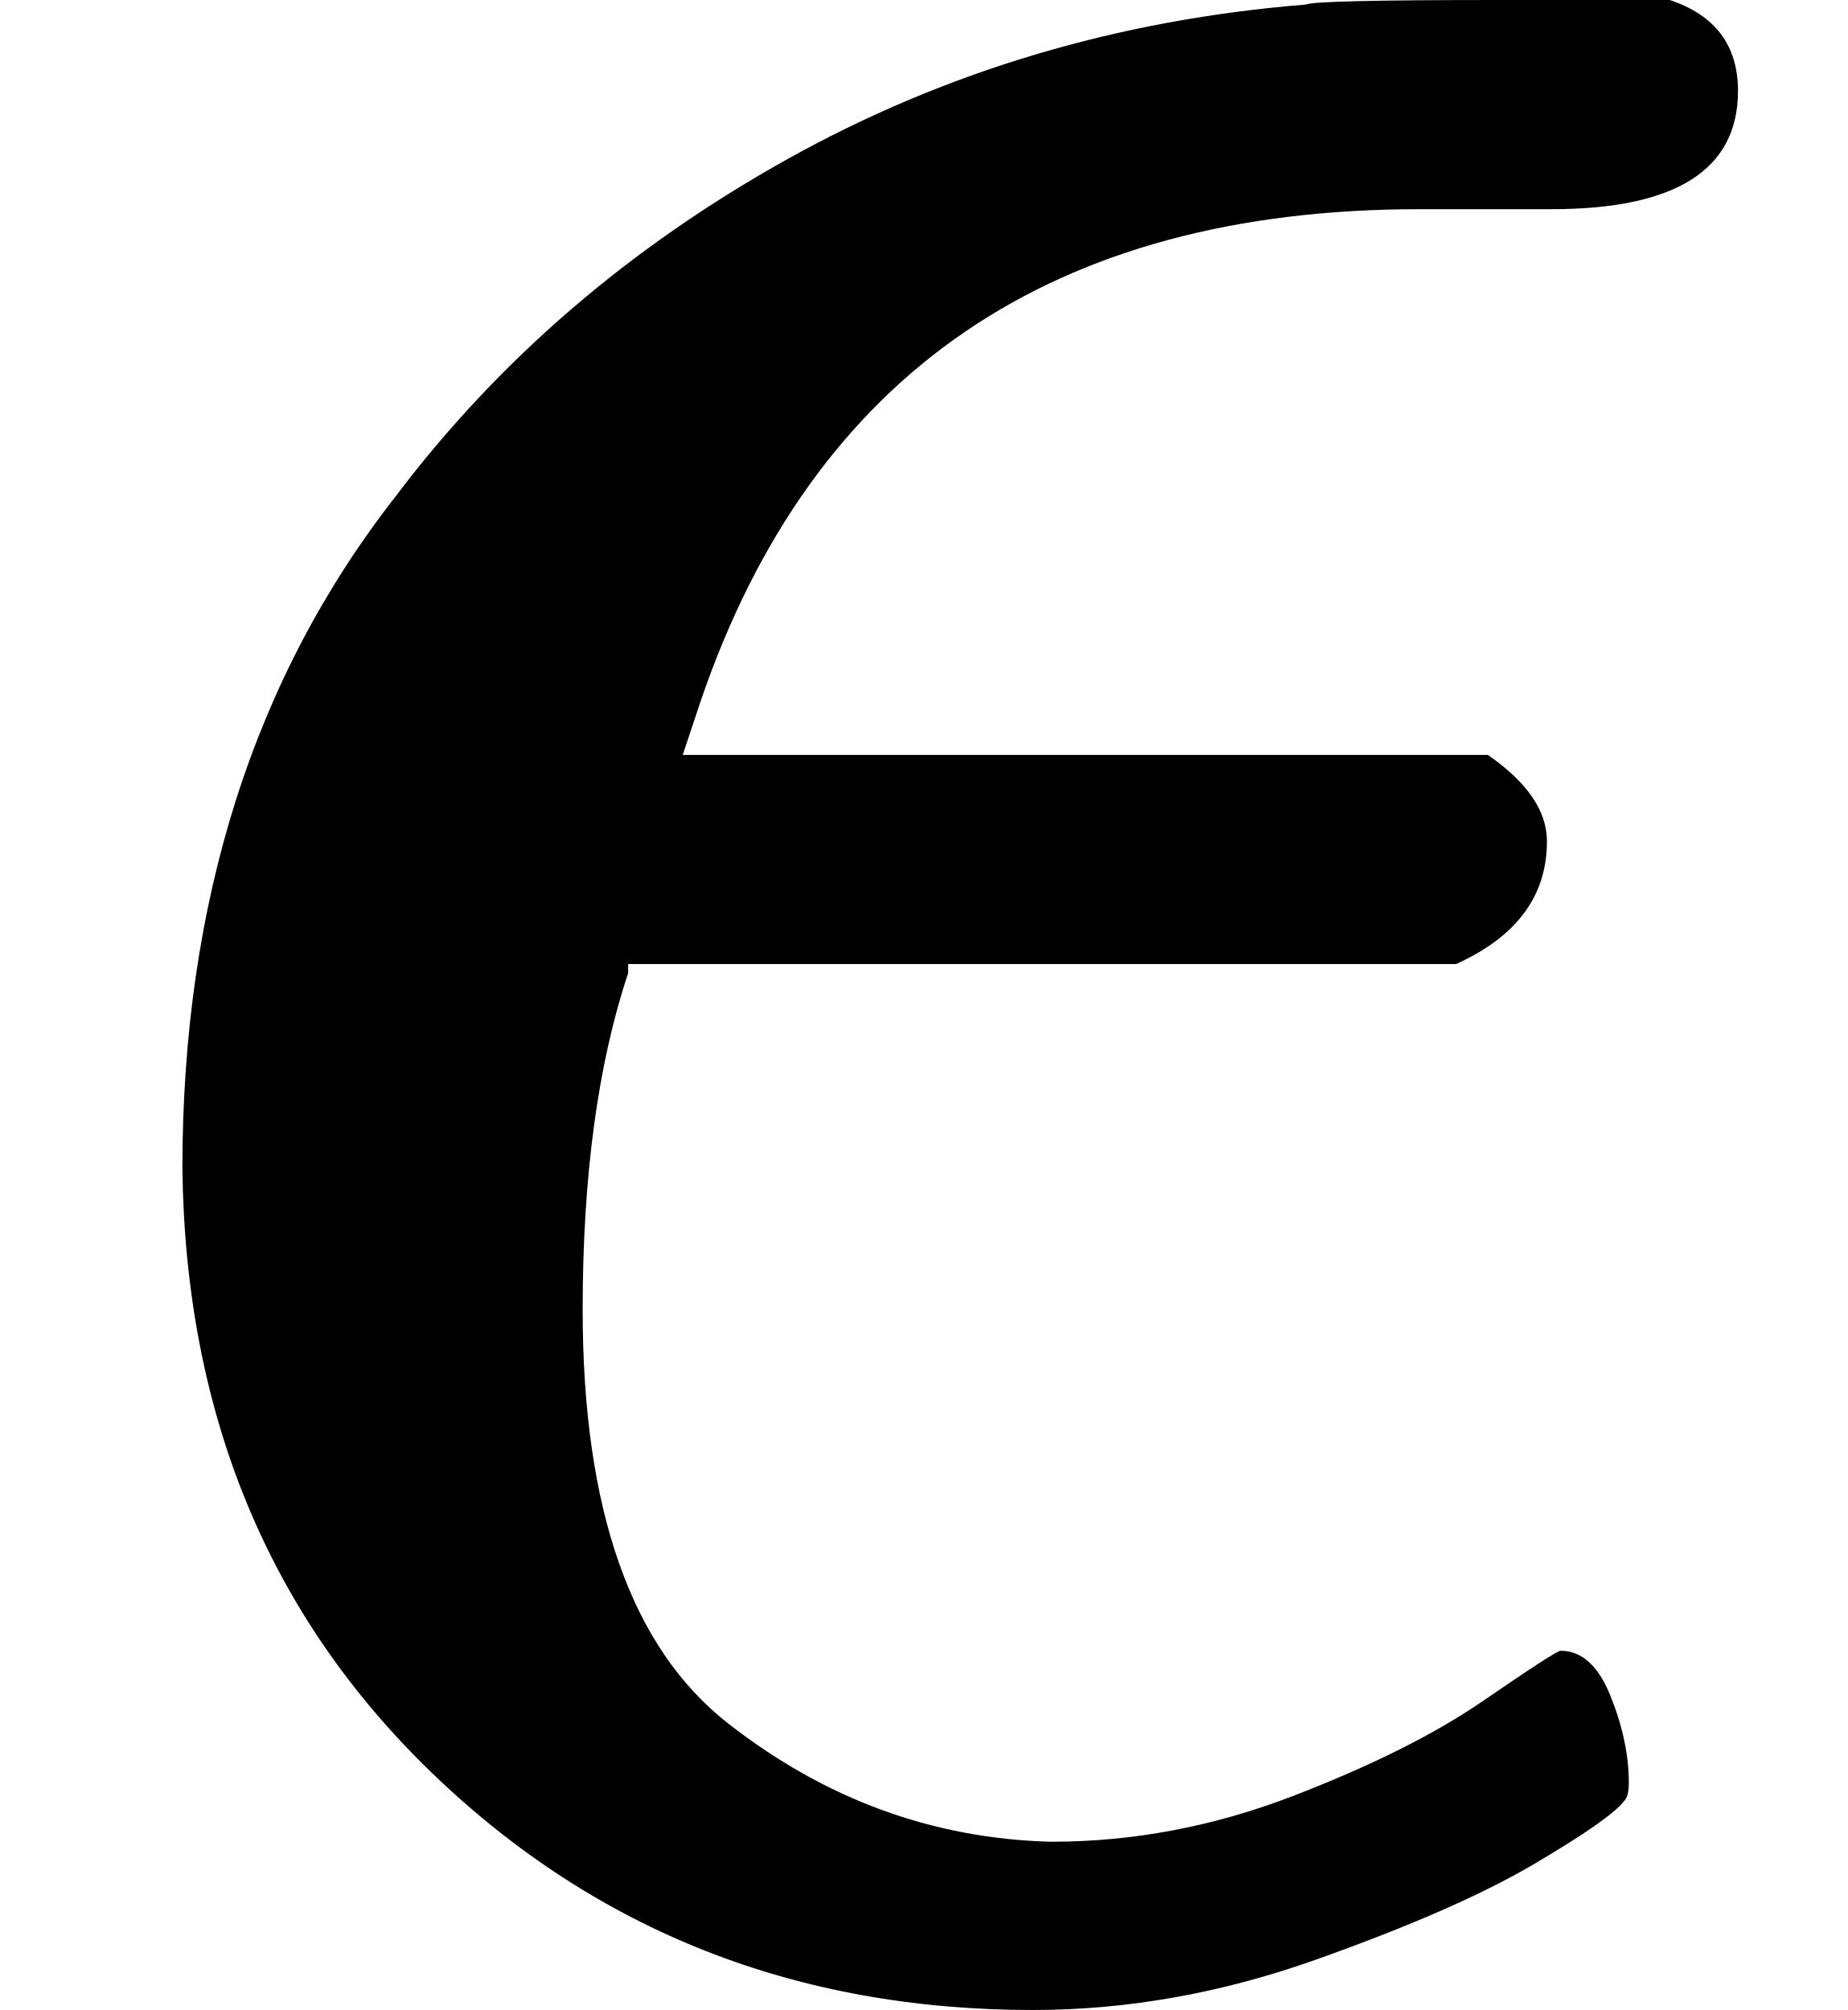
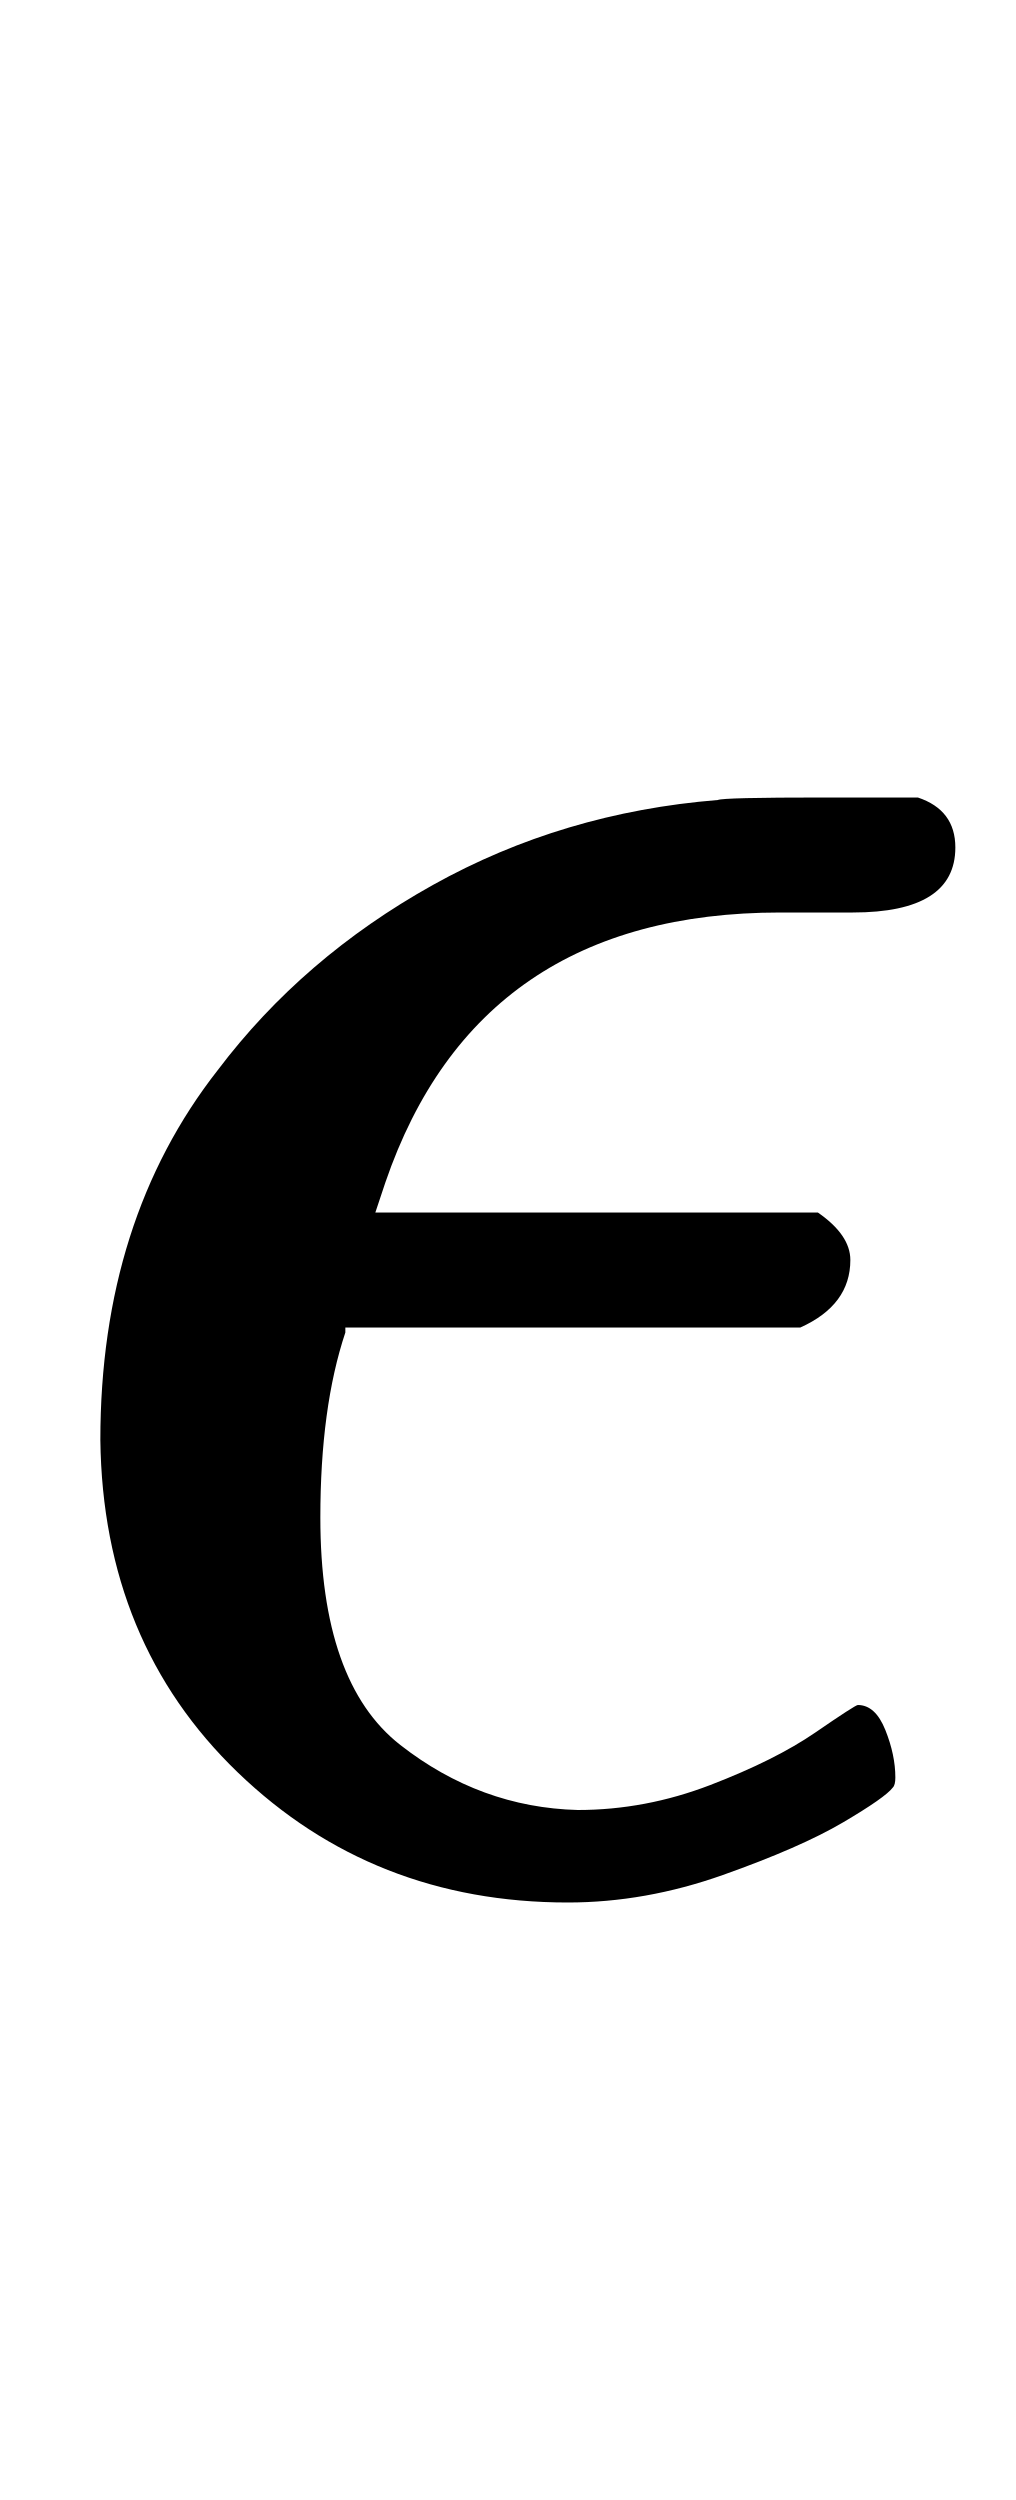
- <svg xmlns="http://www.w3.org/2000/svg" xmlns:xlink="http://www.w3.org/1999/xlink" style="vertical-align:-.025ex" width=".919ex" height="1ex" viewBox="0 -431 406 442">
+ <svg xmlns="http://www.w3.org/2000/svg" xmlns:xlink="http://www.w3.org/1999/xlink" style="vertical-align:-.566ex" width=".919ex" height="2.262ex" viewBox="0 -750 406 1000">
  <defs>
    <path id="a" d="M227-11q-78 0-132 52T40 174q0 88 47 148 34 45 86 74t114 34q2 1 42 1h38q15-5 15-20 0-26-41-26h-29q-121 0-158-108l-4-12h177q13-9 13-19 0-18-20-27H138v-2q-10-30-10-74 0-66 32-91t71-26q27 0 53 10t42 21 17 11q7 0 11-10t4-19q0-3-1-4-3-4-20-14T289 0t-62-11Z" />
  </defs>
  <g stroke="currentColor" fill="currentColor" stroke-width="0">
    <use data-c="1D716" xlink:href="#a" transform="scale(1 -1)" />
  </g>
</svg>
